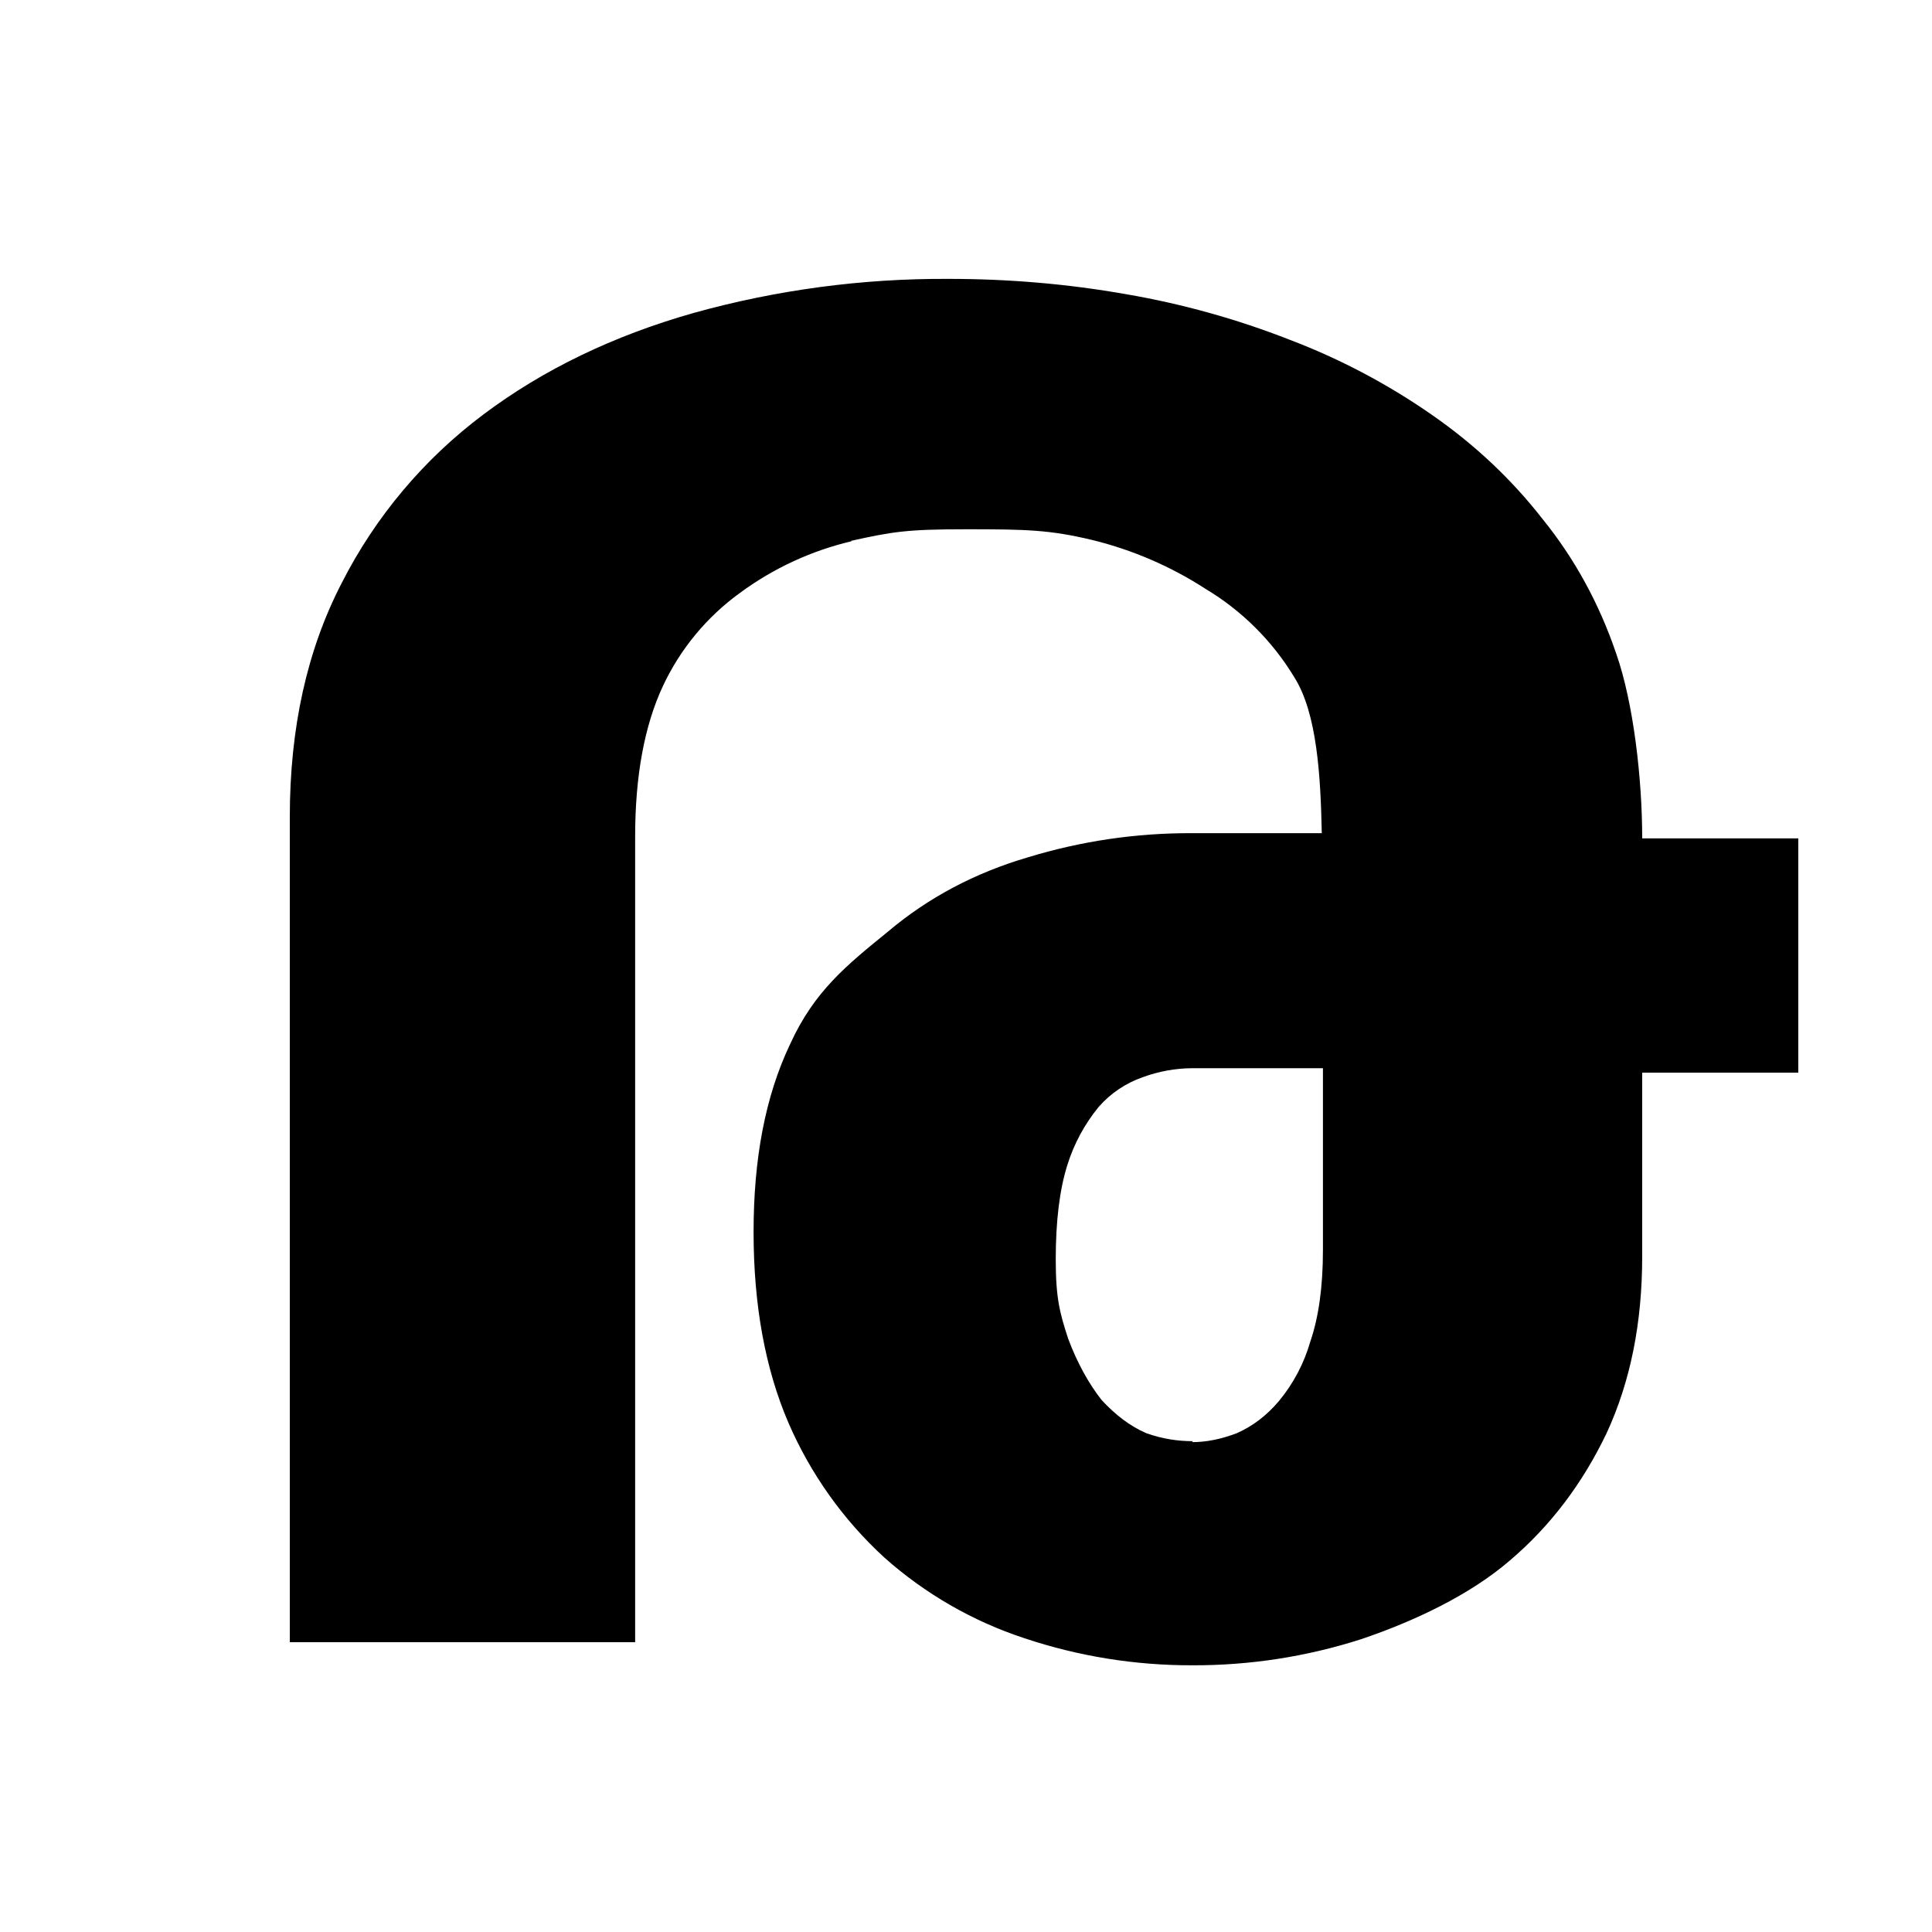
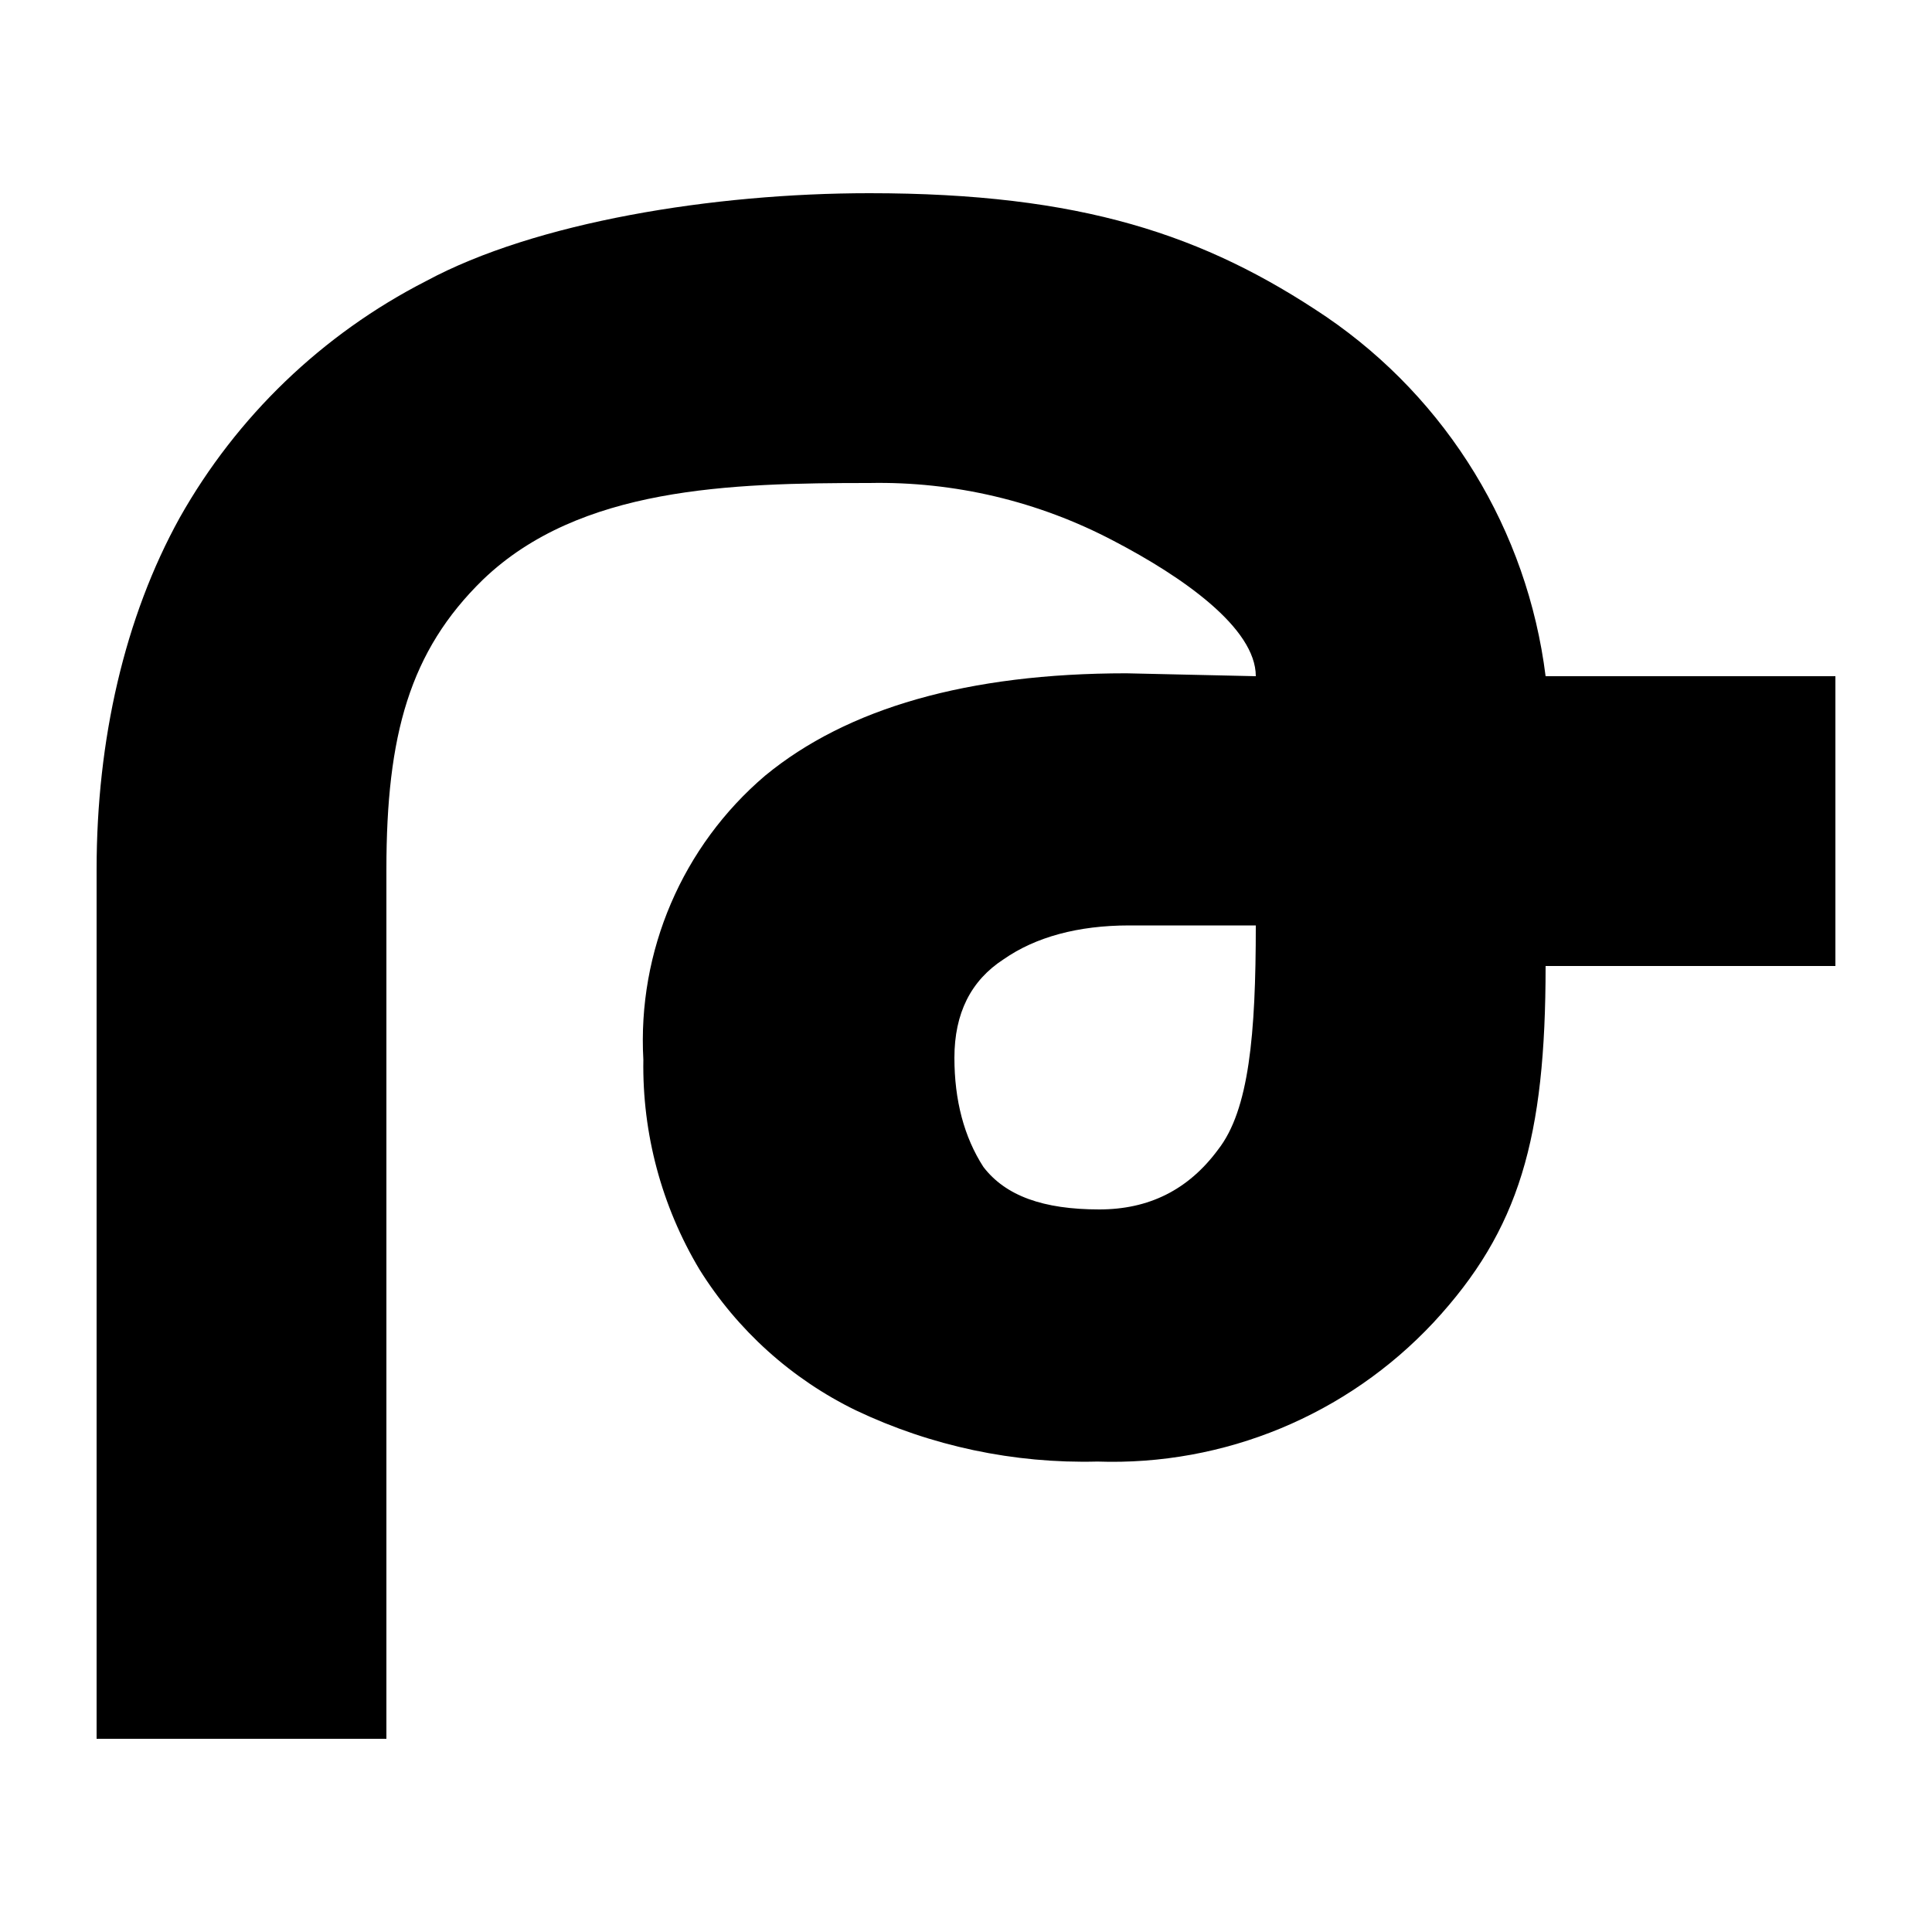
<svg xmlns="http://www.w3.org/2000/svg" width="20" height="20" viewBox="0 0 20 20">
-   <path d="M12.34 14.929c.148 0 .302-.031.464-.093.16-.071.305-.178.436-.333a1.7 1.7 0 00.324-.614c.087-.254.131-.57.131-.948v-1.883H12.34a1.51 1.51 0 00-.51.093 1.075 1.075 0 00-.456.307 1.79 1.79 0 00-.325.603c-.08.253-.12.579-.12.975 0 .404.042.558.13.826.094.25.213.463.344.63.142.154.297.273.463.344.167.06.328.083.483.083m-3.53-9.317a3.173 3.173 0 00-1.158.535 2.496 2.496 0 00-.799.966c-.19.407-.287.927-.287 1.557V17H3V8.458c0-.922.178-1.729.538-2.424A5.023 5.023 0 015.005 4.29c.618-.464 1.343-.814 2.174-1.05a9.642 9.642 0 012.645-.353c.625 0 1.235.053 1.83.158a8.646 8.646 0 011.699.473 6.81 6.81 0 011.465.773c.446.309.83.67 1.153 1.085.327.404.582.867.76 1.39.179.511.269 1.295.269 1.913h1.616v2.425H17v1.9c0 .69-.121 1.296-.368 1.831-.25.523-.583.963-1.003 1.32-.416.358-.991.629-1.542.815a5.65 5.65 0 01-1.747.269 5.432 5.432 0 01-1.735-.28 4.112 4.112 0 01-1.45-.835 4.102 4.102 0 01-.993-1.395c-.241-.56-.361-1.22-.361-1.975 0-.754.119-1.402.38-1.949.25-.546.583-.813 1.01-1.16.416-.352.903-.61 1.45-.77a5.719 5.719 0 011.7-.25h1.342c-.012-.581-.047-1.24-.285-1.615a2.686 2.686 0 00-.915-.912 3.843 3.843 0 00-1.172-.507c-.445-.107-.687-.112-1.307-.112-.618 0-.76.024-1.2.121z" />
+   <path d="M1 18V9c0-1.34.29-2.61.86-3.64a6.13 6.13 0 0 1 2.55-2.45C5.54 2.3 7.38 2 9 2c2.19 0 3.47.43 4.73 1.28A5.3 5.3 0 0 1 16 7h3v3h-3c0 1.78-.27 2.73-1.16 3.69a4.55 4.55 0 0 1-3.48 1.44 5.5 5.5 0 0 1-2.5-.53 3.94 3.94 0 0 1-1.62-1.46 4.1 4.1 0 0 1-.58-2.17 3.6 3.6 0 0 1 1.26-2.94c.85-.7 2.1-1.06 3.74-1.06L13 7c0-.5-.76-1.03-1.47-1.4A5.2 5.2 0 0 0 9 5c-1.44 0-3 .04-4 1-.76.74-1 1.61-1 3v9H1Zm12-8.42h-1.31c-.53 0-.97.12-1.3.35-.34.22-.51.56-.51 1.02 0 .44.1.82.3 1.13.23.3.62.44 1.2.44.51 0 .92-.2 1.23-.62.32-.41.39-1.19.39-2.32Z" />
</svg>
